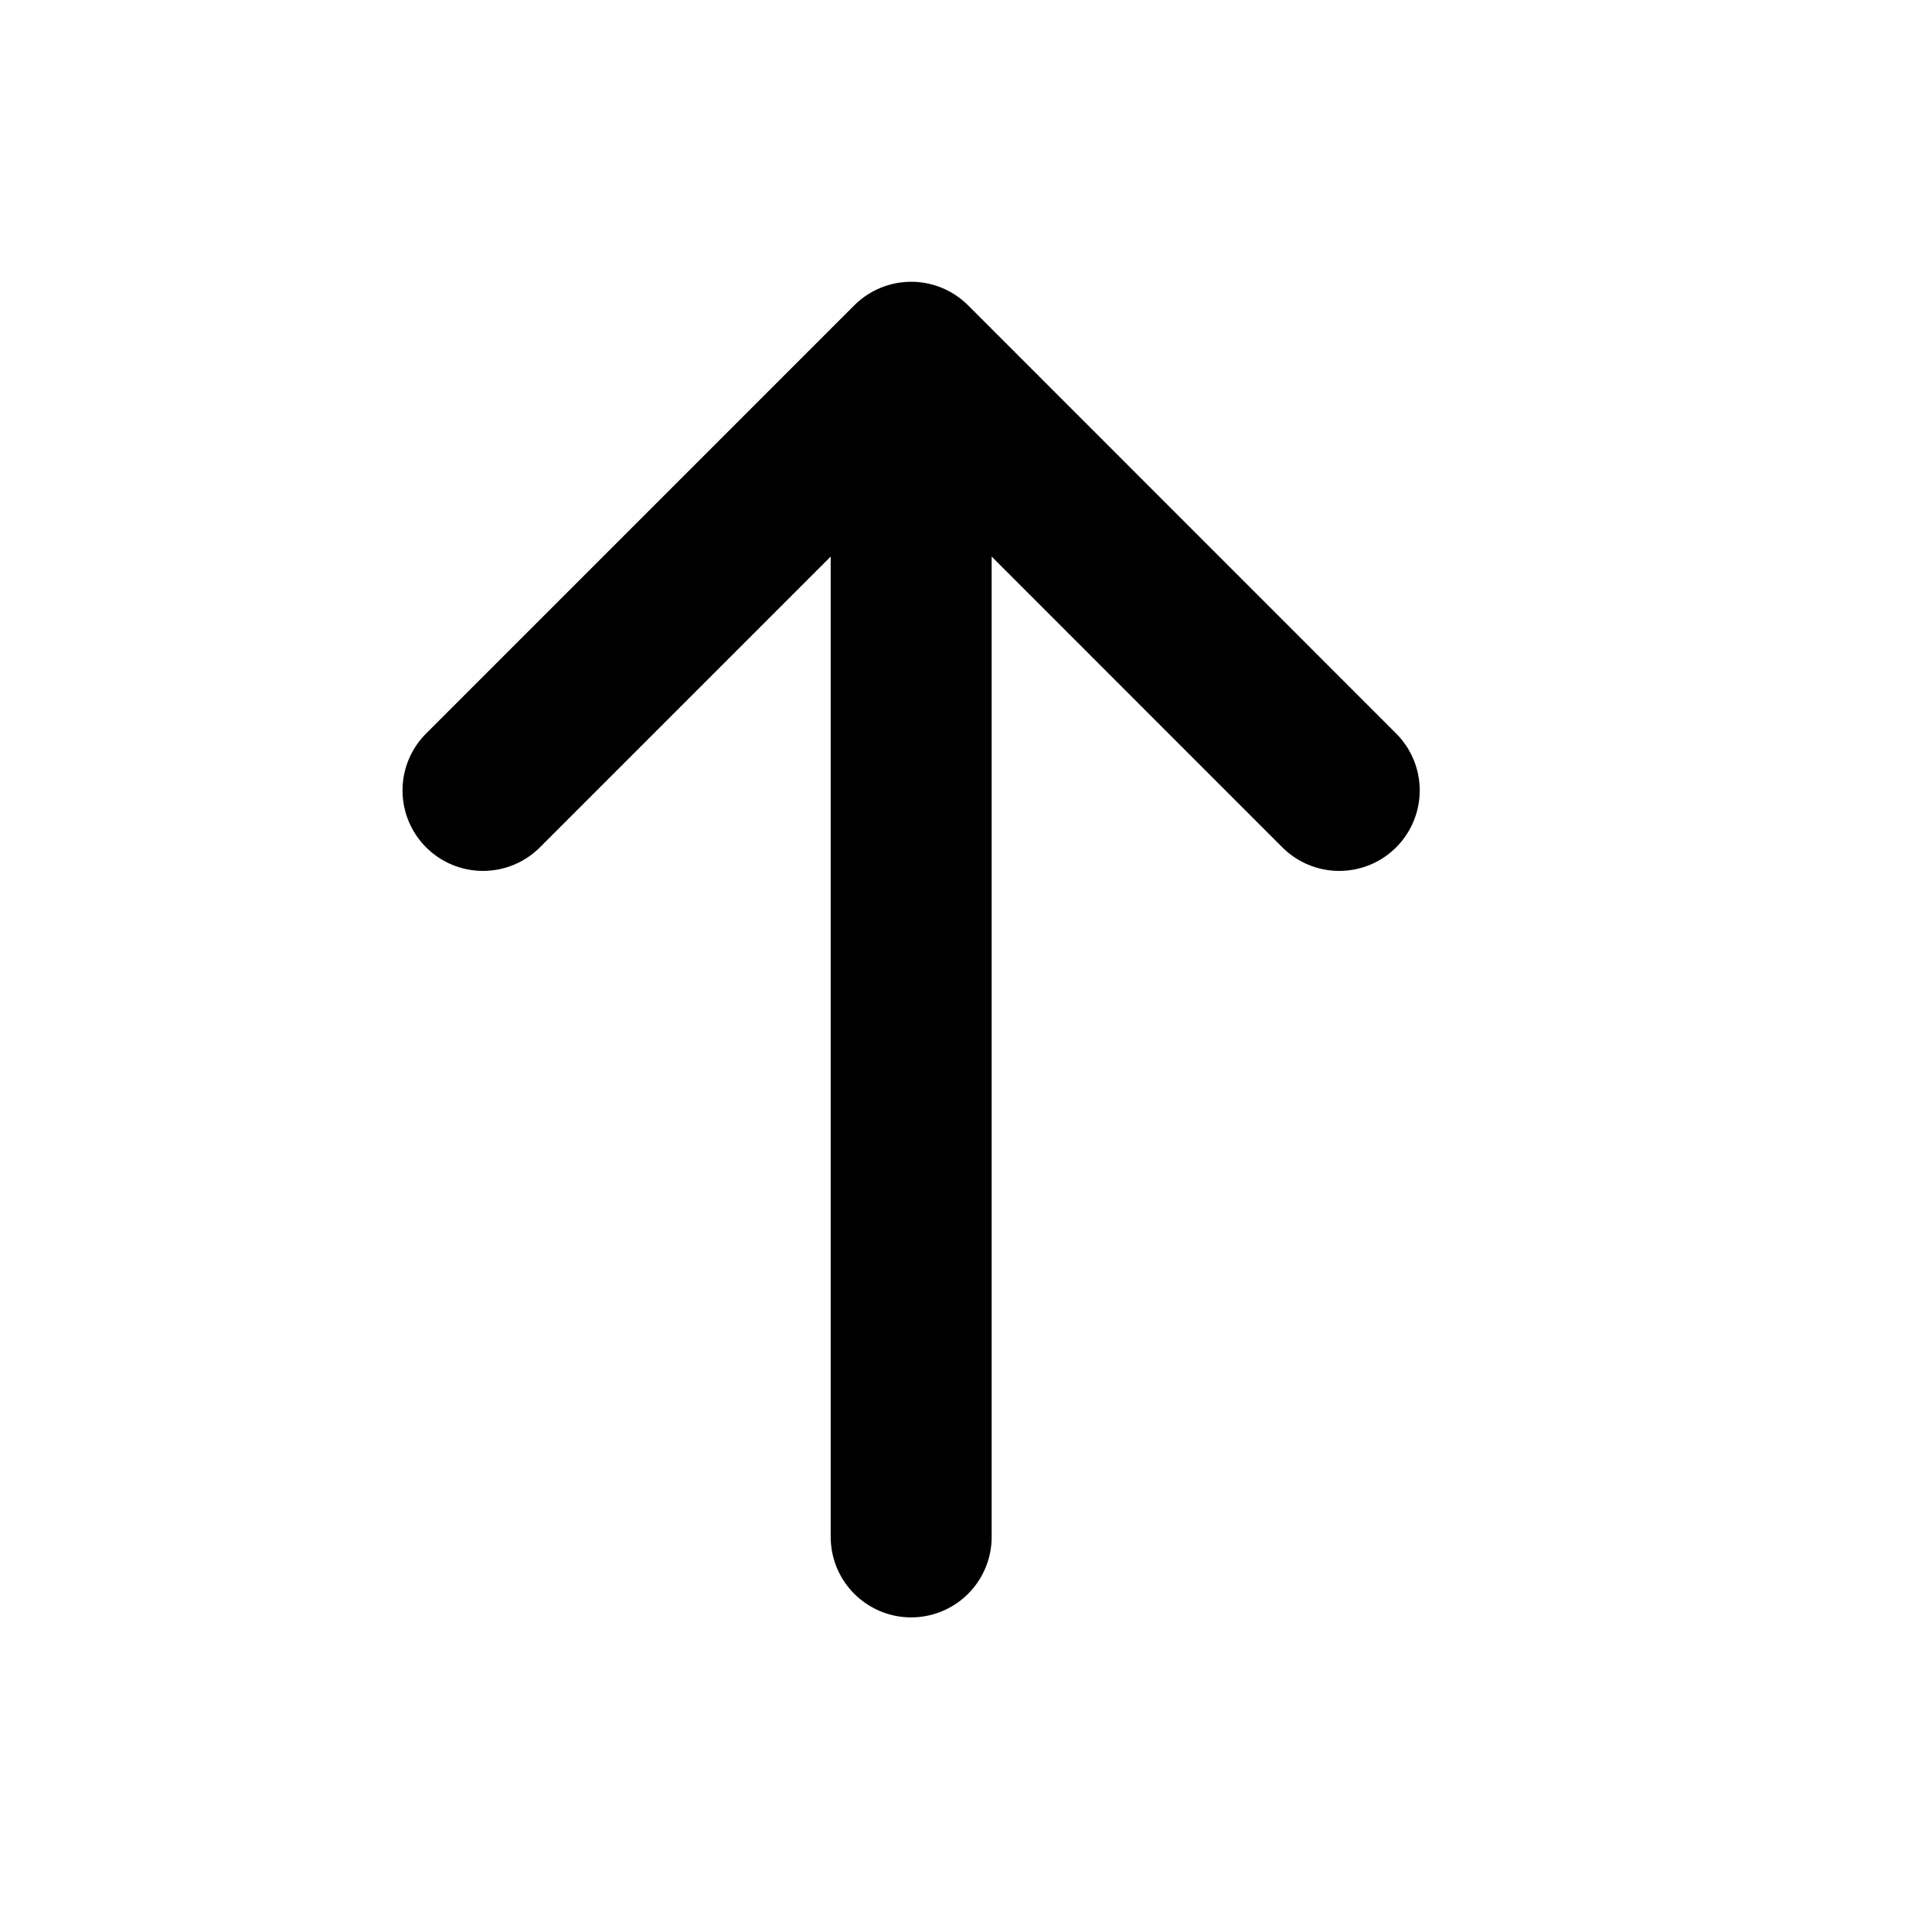
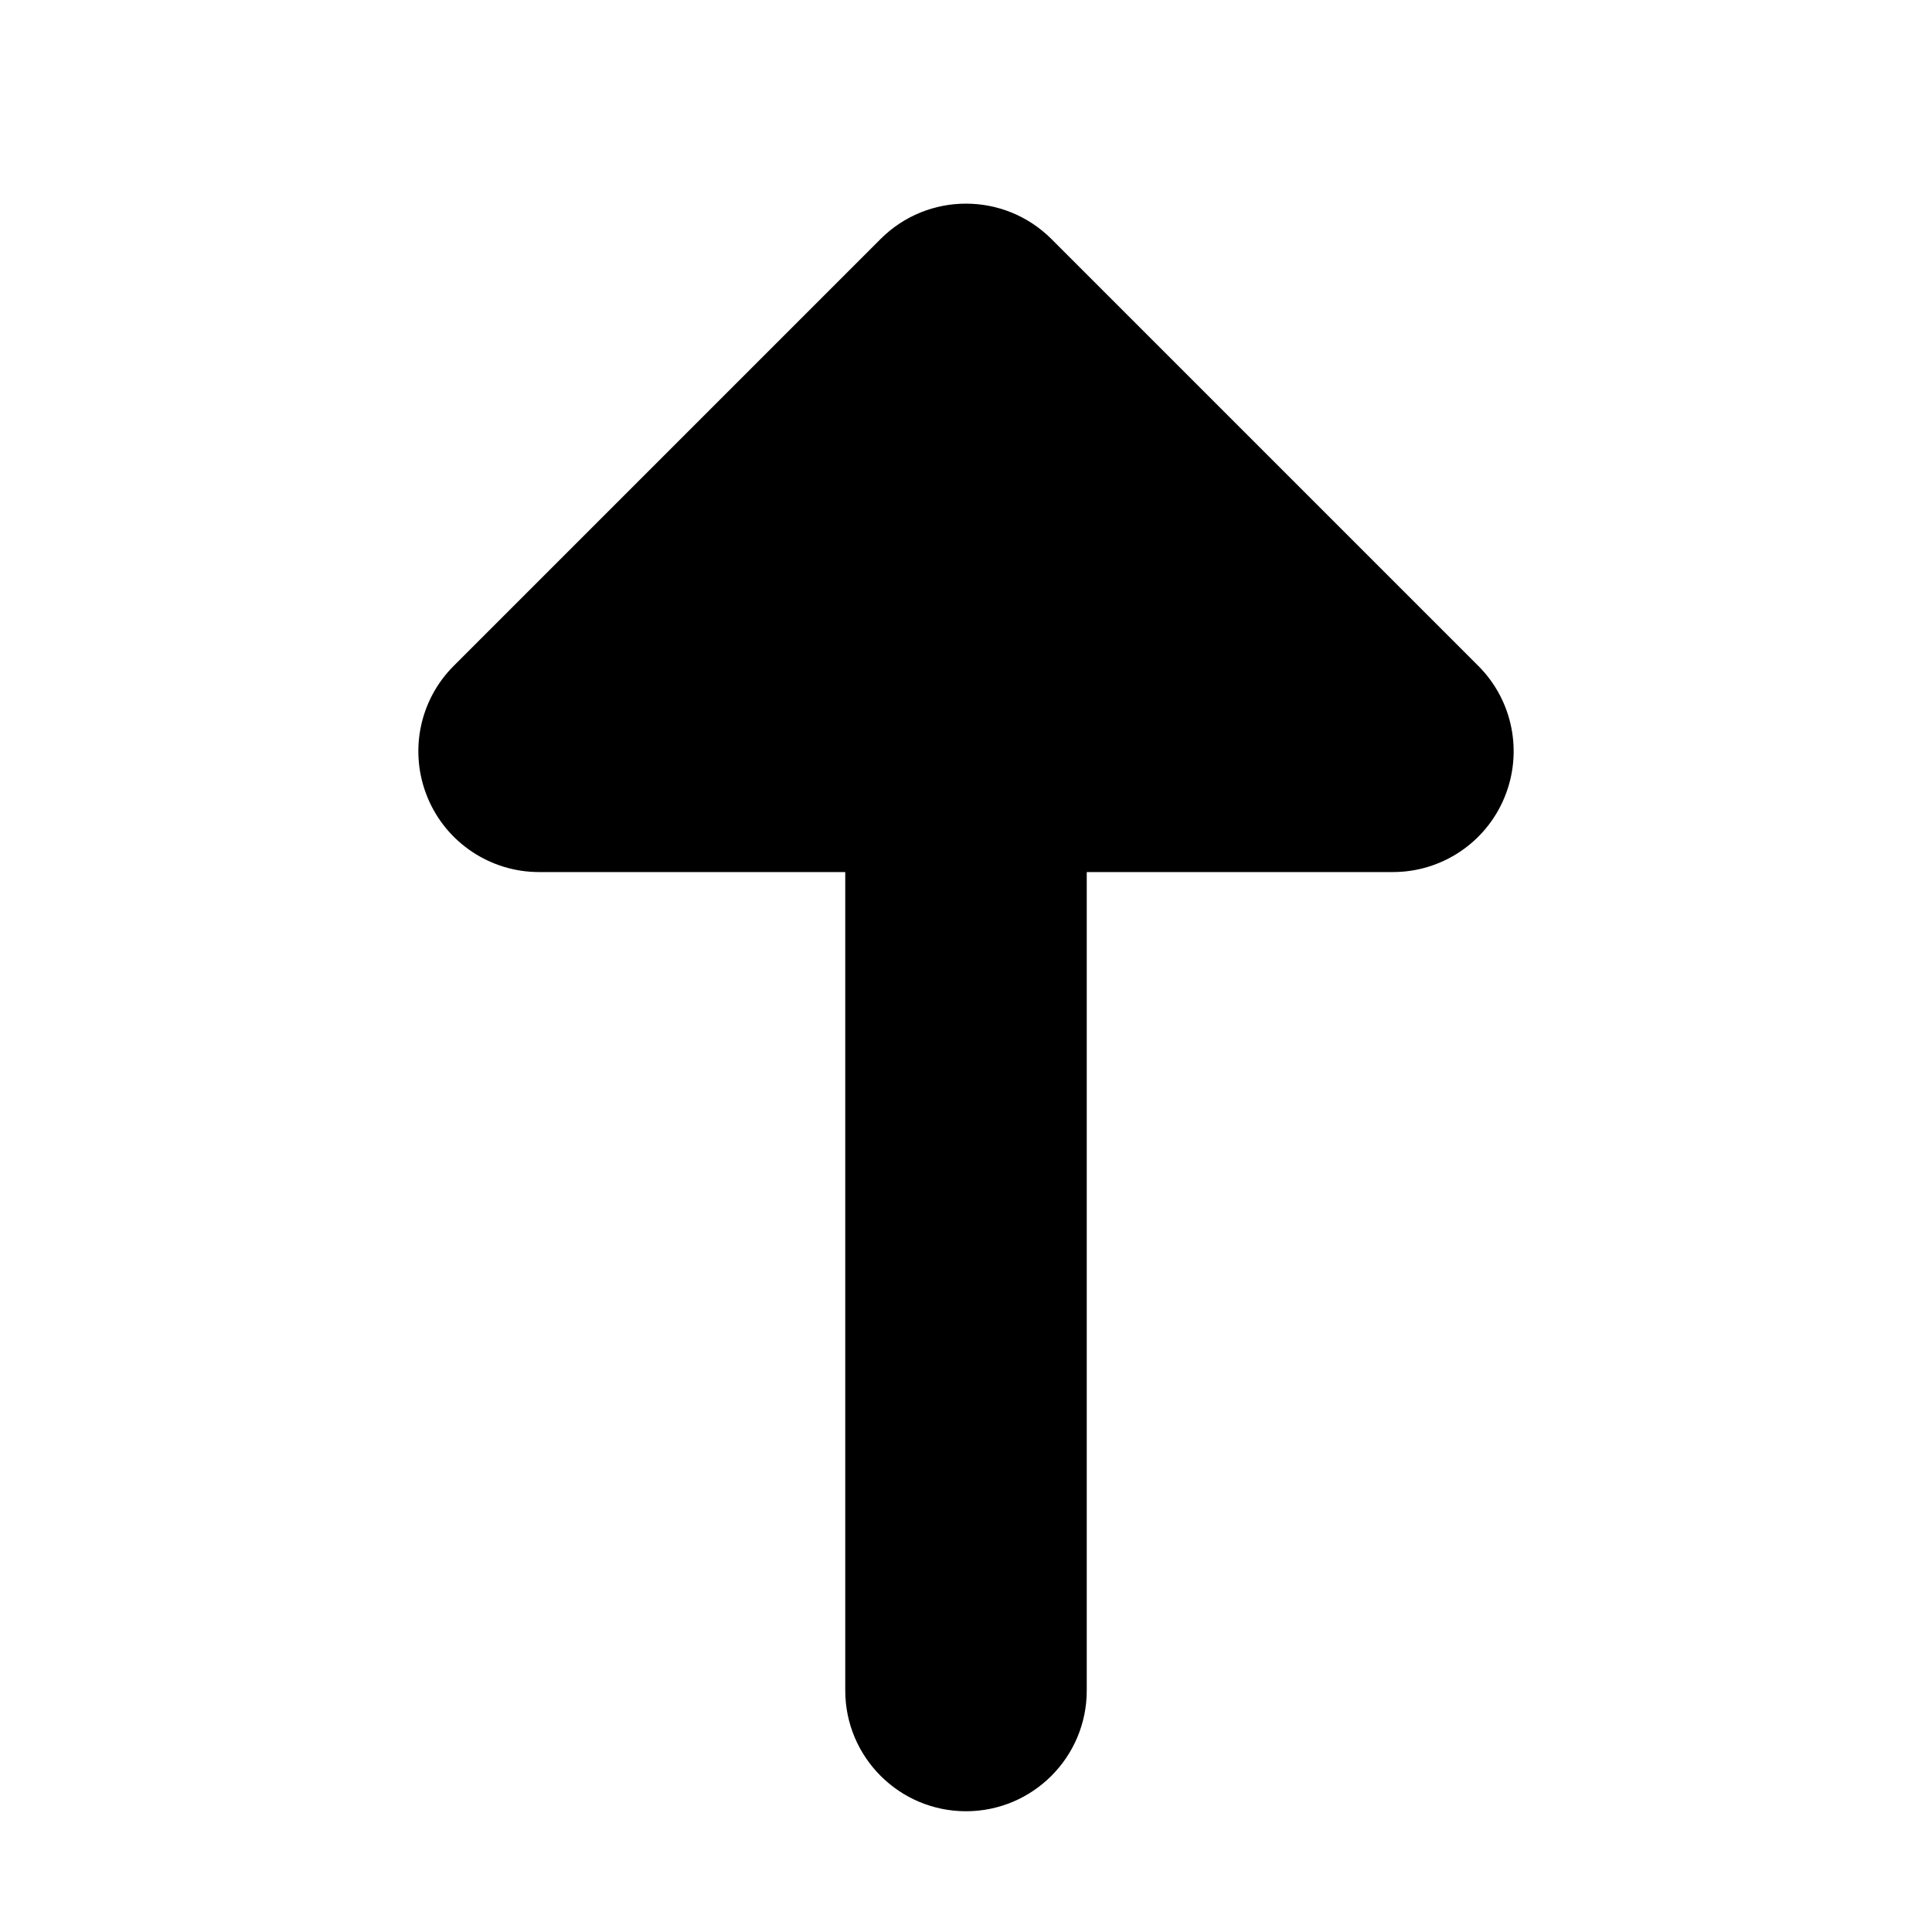
<svg xmlns="http://www.w3.org/2000/svg" width="16" height="16" viewBox="0 0 16 16" fill="none">
-   <path d="M7.546 12.728L7.546 3M7.546 3L4 6.546M7.546 3L11.091 6.546" stroke="currentColor" stroke-width="1.333" stroke-linecap="round" stroke-linejoin="round" />
+   <path d="M4.464 6.222L8 2.686L11.536 6.222L8 6.222L4.464 6.222Z" fill="#1B1D1E" />
+   <path fill-rule="evenodd" clip-rule="evenodd" d="M8 15C7.448 15 7 14.552 7 14L7 7.222L4.464 7.222C4.06 7.222 3.695 6.978 3.541 6.605C3.386 6.231 3.471 5.801 3.757 5.515L7.293 1.979C7.683 1.589 8.316 1.589 8.707 1.979L12.243 5.515C12.529 5.801 12.614 6.231 12.459 6.605C12.305 6.978 11.94 7.222 11.536 7.222L9 7.222L9 14C9 14.552 8.552 15 8 15Z" fill="currentColor" />
</svg>
